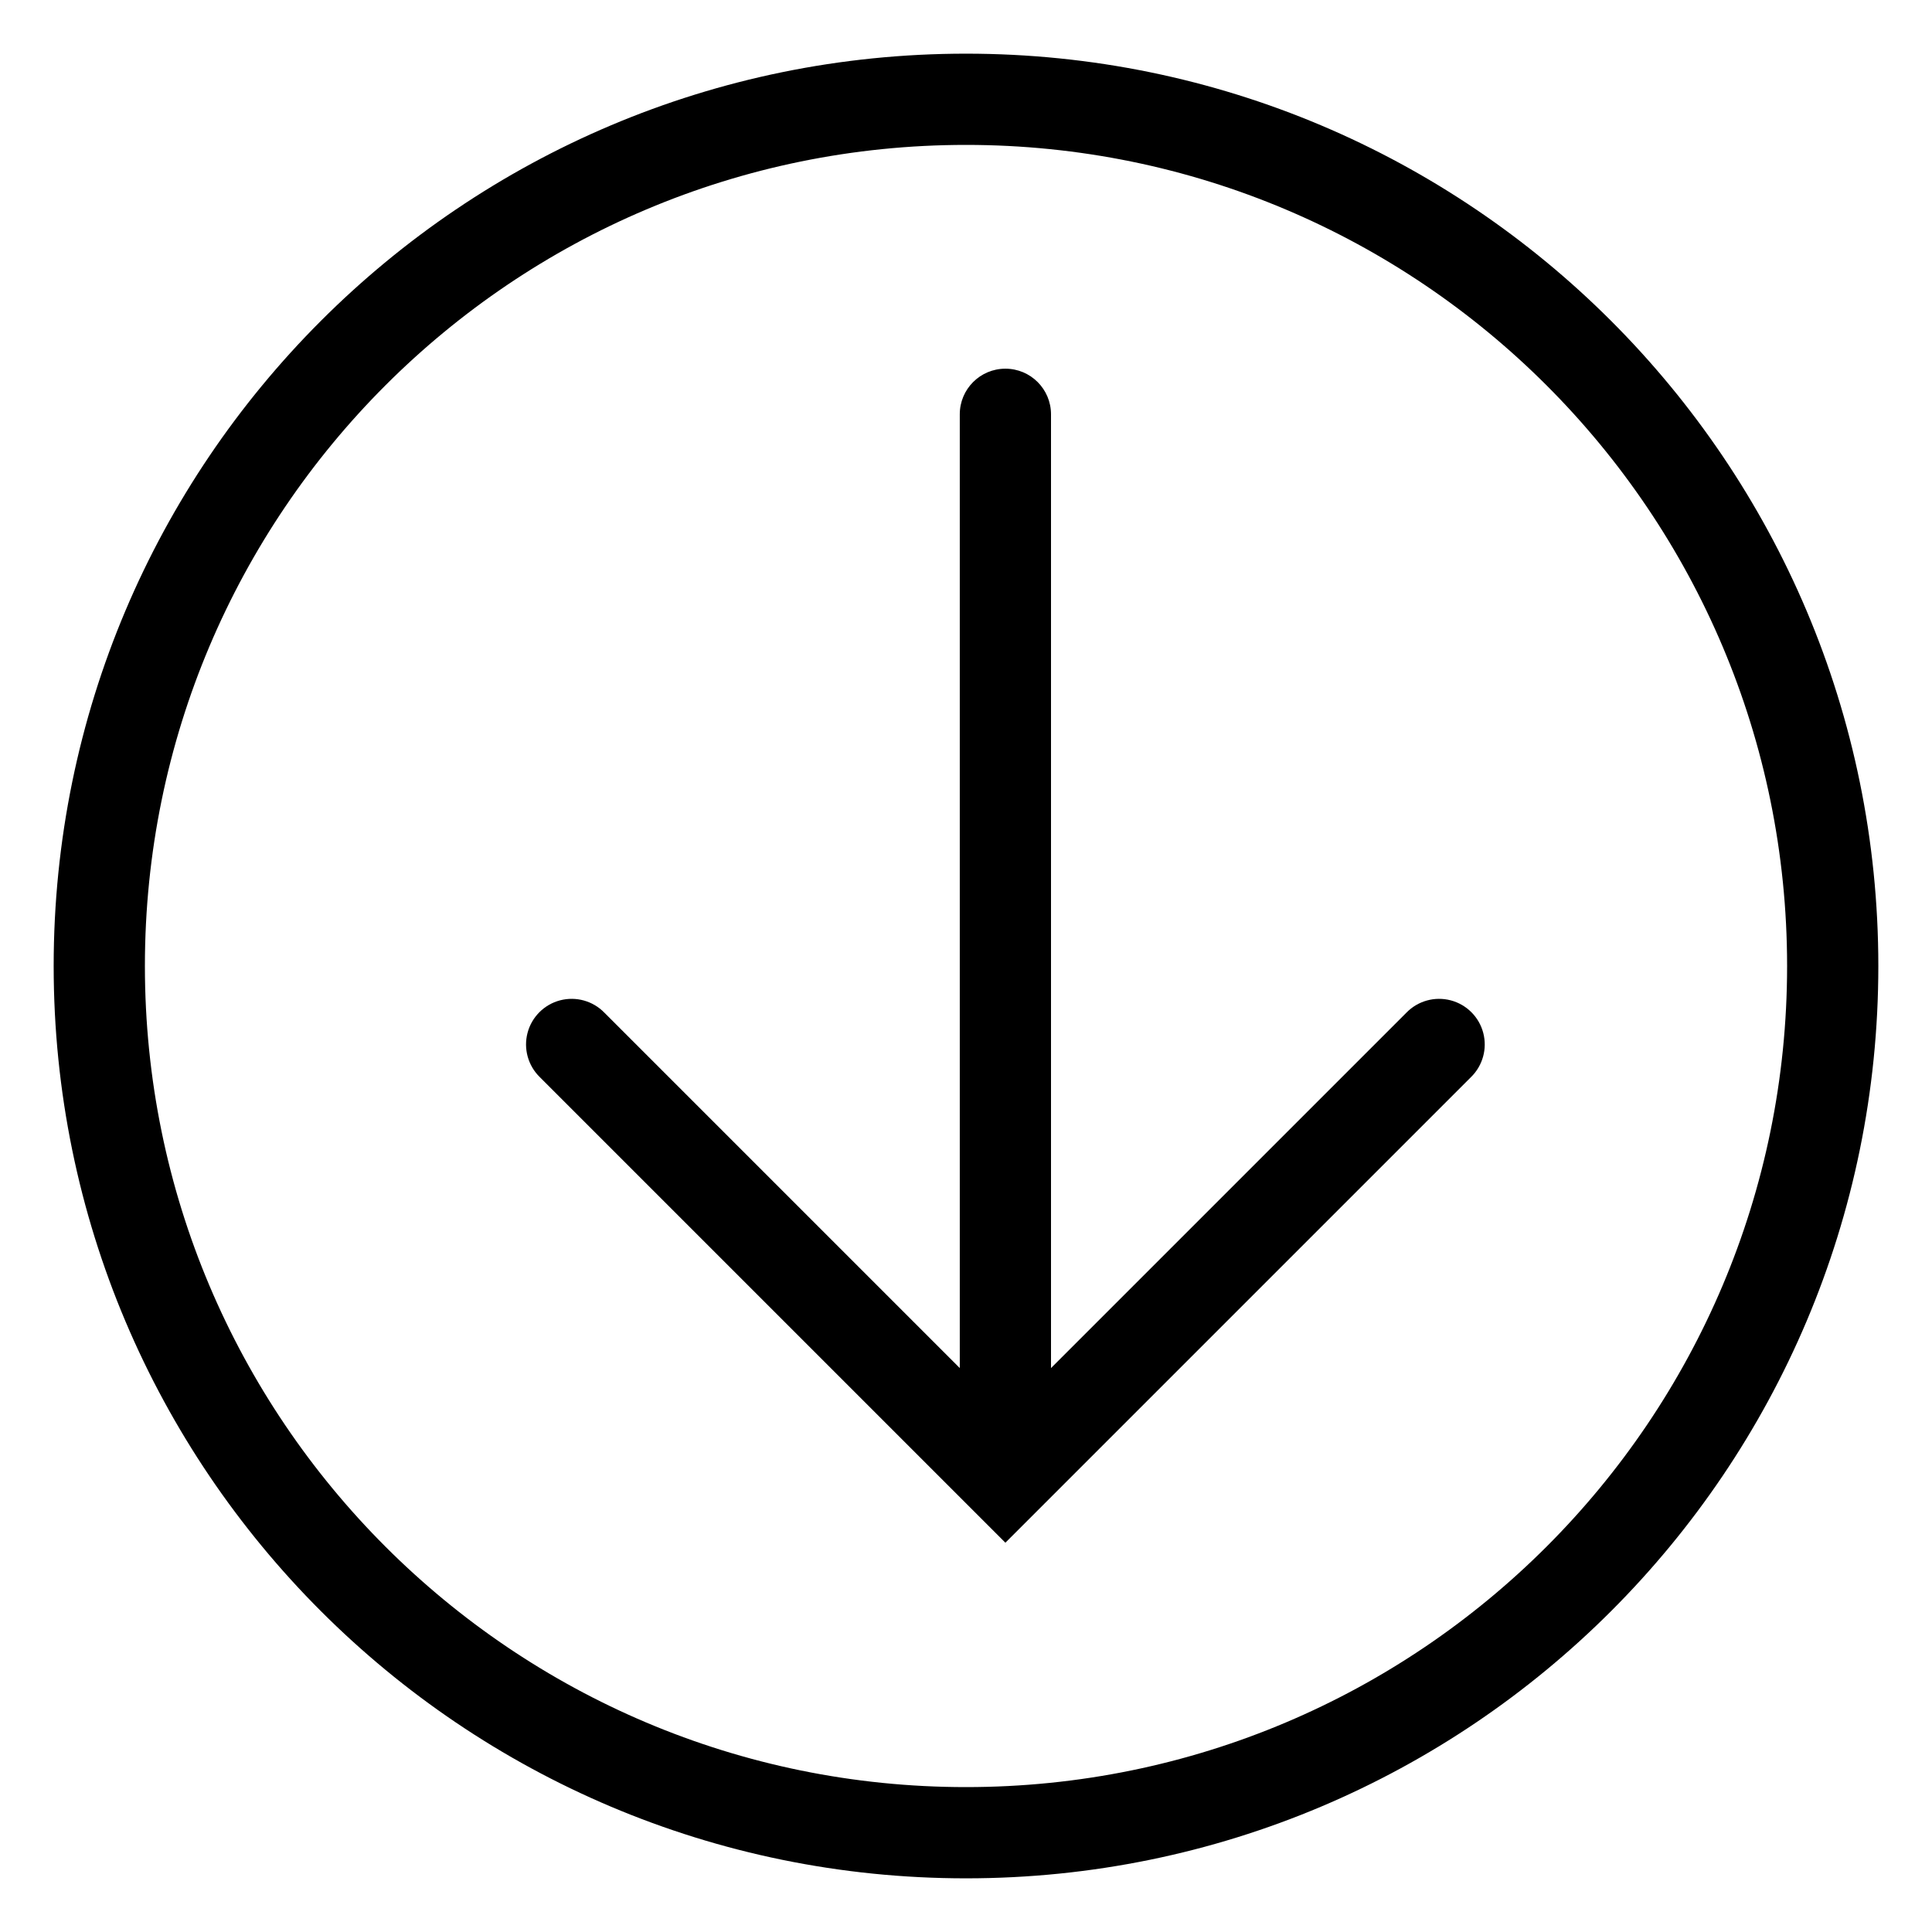
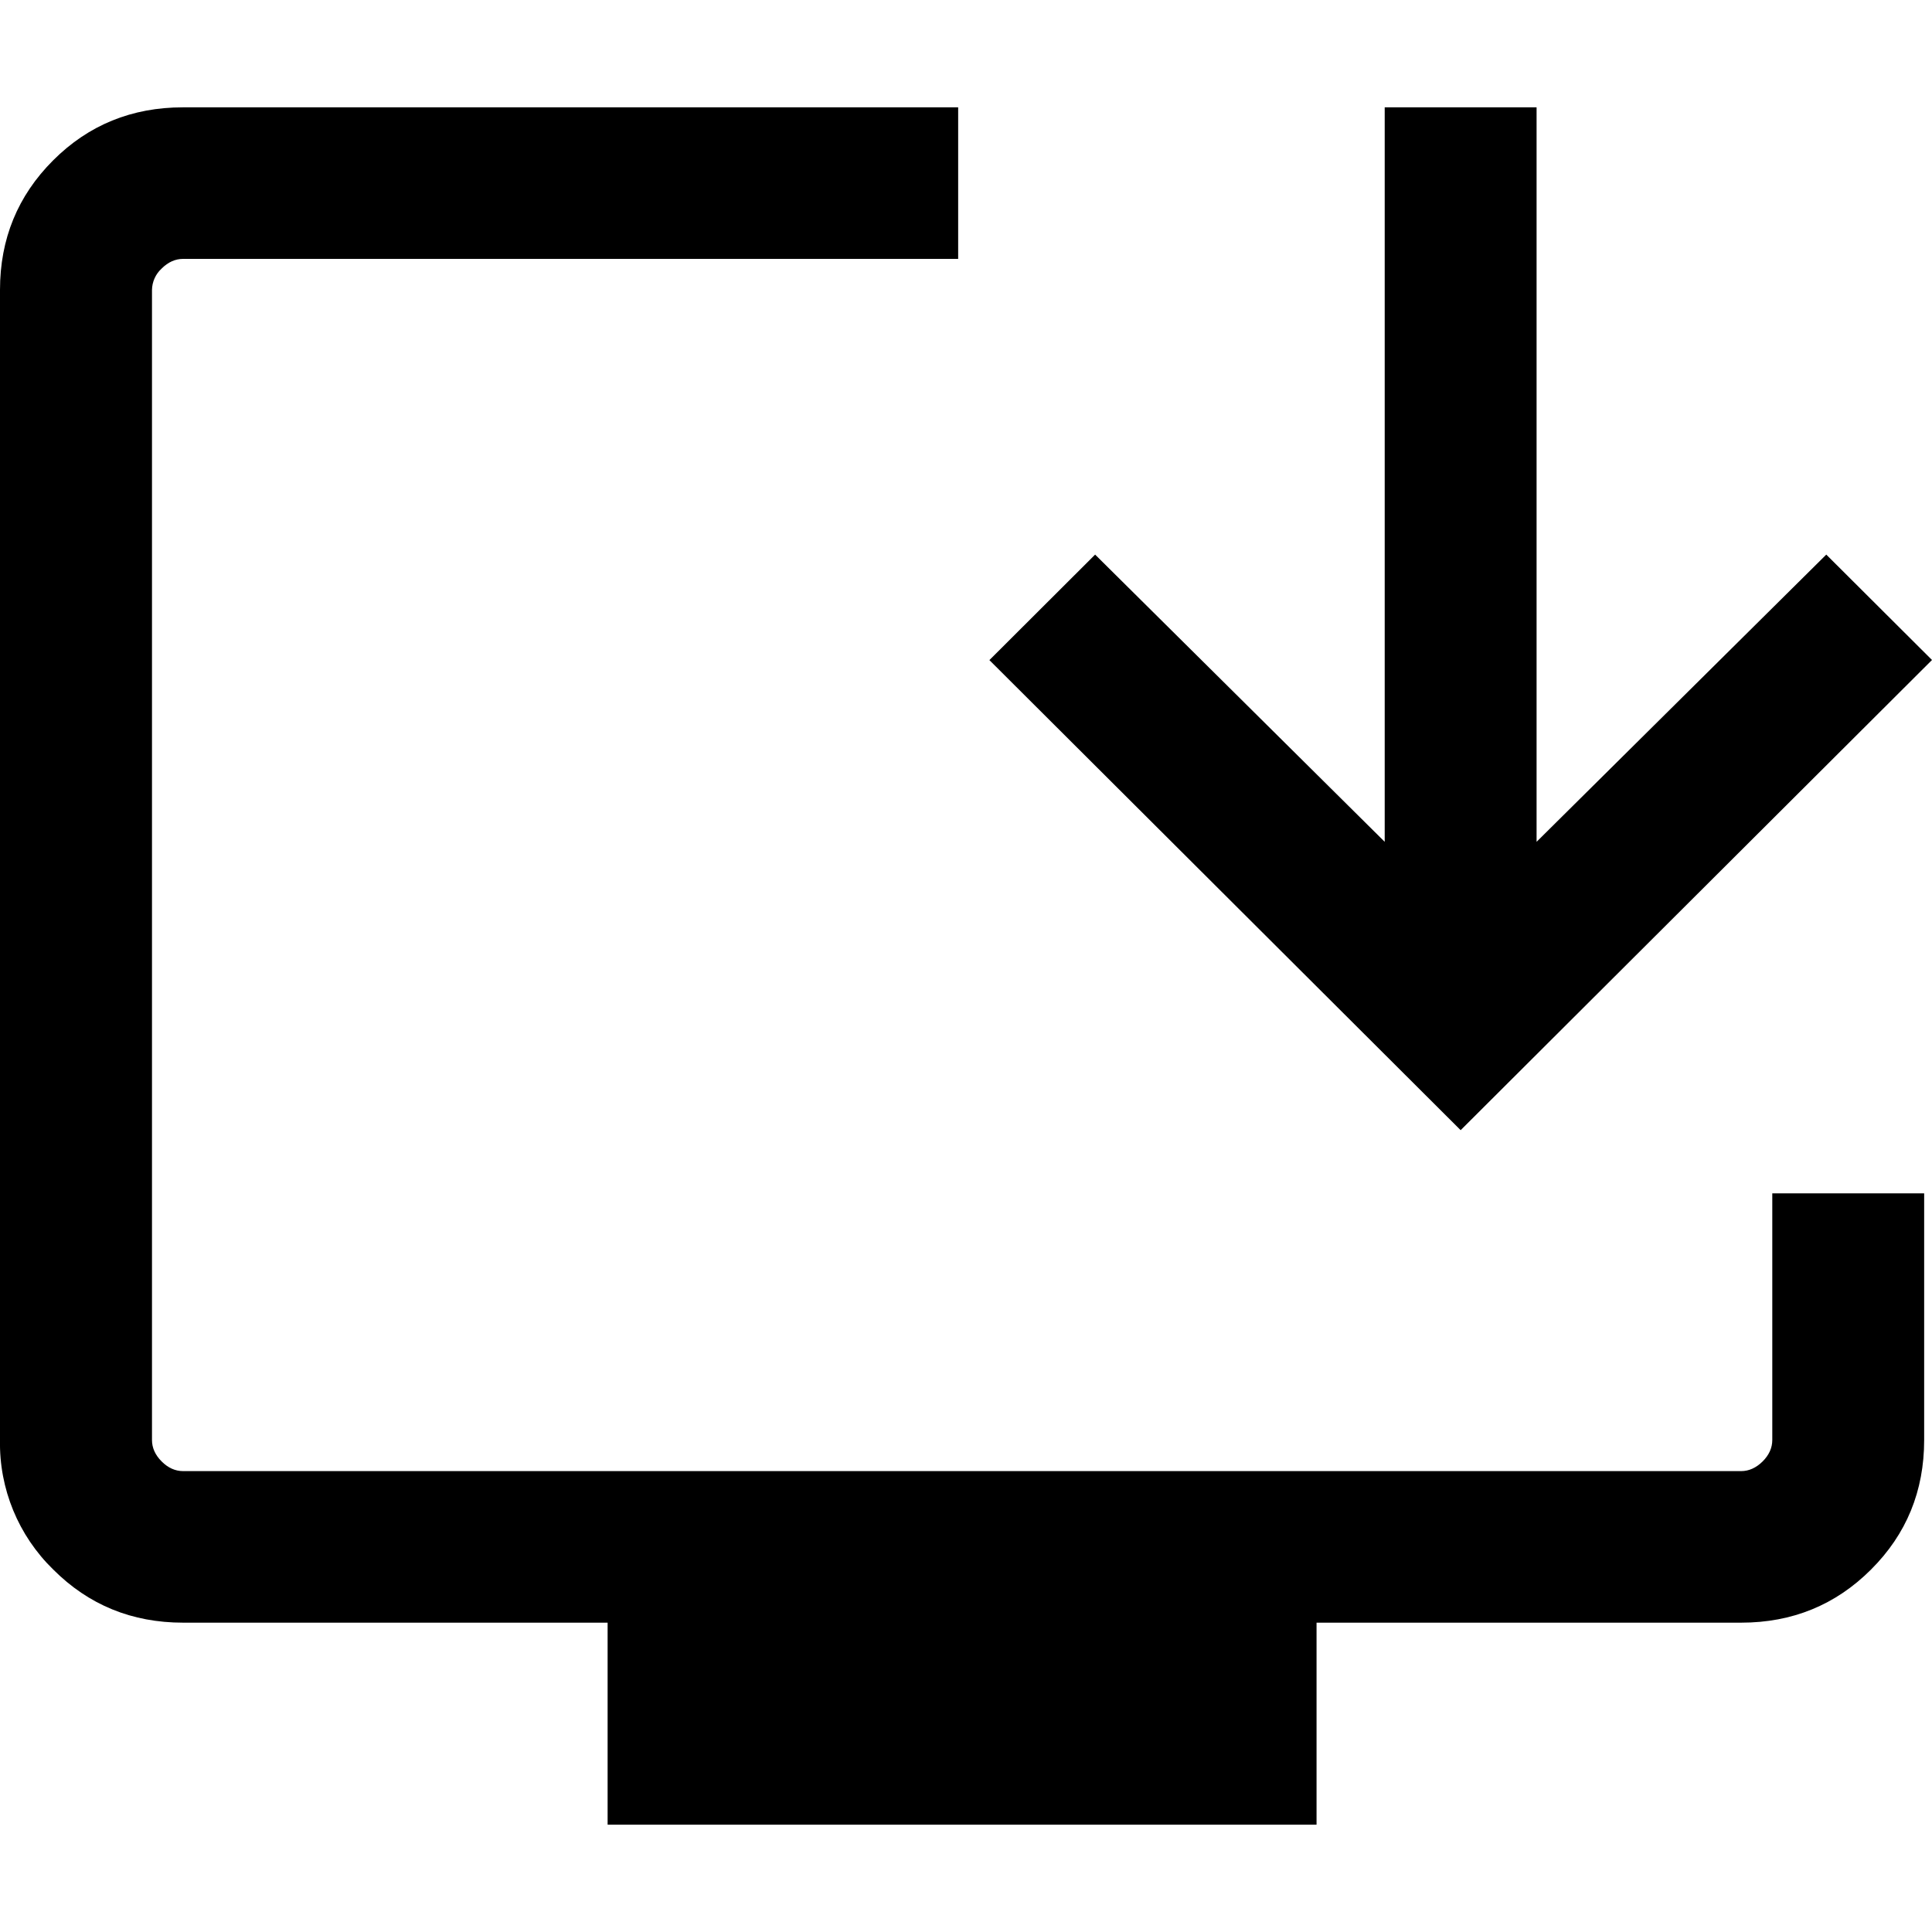
<svg xmlns="http://www.w3.org/2000/svg" width="18" height="18" fill="currentColor" viewBox="0 0 18 18">
-   <g clip-path="url(#a)">
-     <path d="M16.65 9a7.65 7.65 0 1 0-15.3 0 7.65 7.65 0 0 0 15.3 0Zm.85 0a8.5 8.5 0 1 1-17 0 8.5 8.5 0 0 1 17 0Zm-7.708 4.405a.425.425 0 1 1-.85 0V3.86a.425.425 0 1 1 .85 0v9.544Zm-.425-.234 3.737-3.737a.425.425 0 1 1 .601.601l-4.338 4.338-4.338-4.338a.425.425 0 1 1 .601-.601l3.737 3.737Z" />
-   </g>
-   <defs>
-     <clipPath id="a">
-       <path d="M0 0h18v18H0z" />
-     </clipPath>
-   </defs>
+   <path d="M5.661 17v-1.882H1.706c-.477 0-.88-.165-1.21-.495A1.64 1.64 0 0 1 0 13.416V2.701c0-.475.165-.877.495-1.207.33-.33.734-.494 1.21-.494h7.222v1.412H1.706c-.073 0-.14.03-.2.09a.276.276 0 0 0-.09.2v10.714c0 .073.03.14.09.2s.127.09.2.09h14.516c.072 0 .139-.03.2-.09.06-.06.09-.127.09-.2v-2.298h1.415v2.298c0 .476-.165.878-.495 1.207-.33.33-.734.495-1.21.495h-3.956V17H5.661Zm7.948-6.47L9.218 6.15l.985-.983 2.698 2.676V1h1.415v6.843l2.699-2.676.985.982-4.391 4.38Z" />
</svg>
